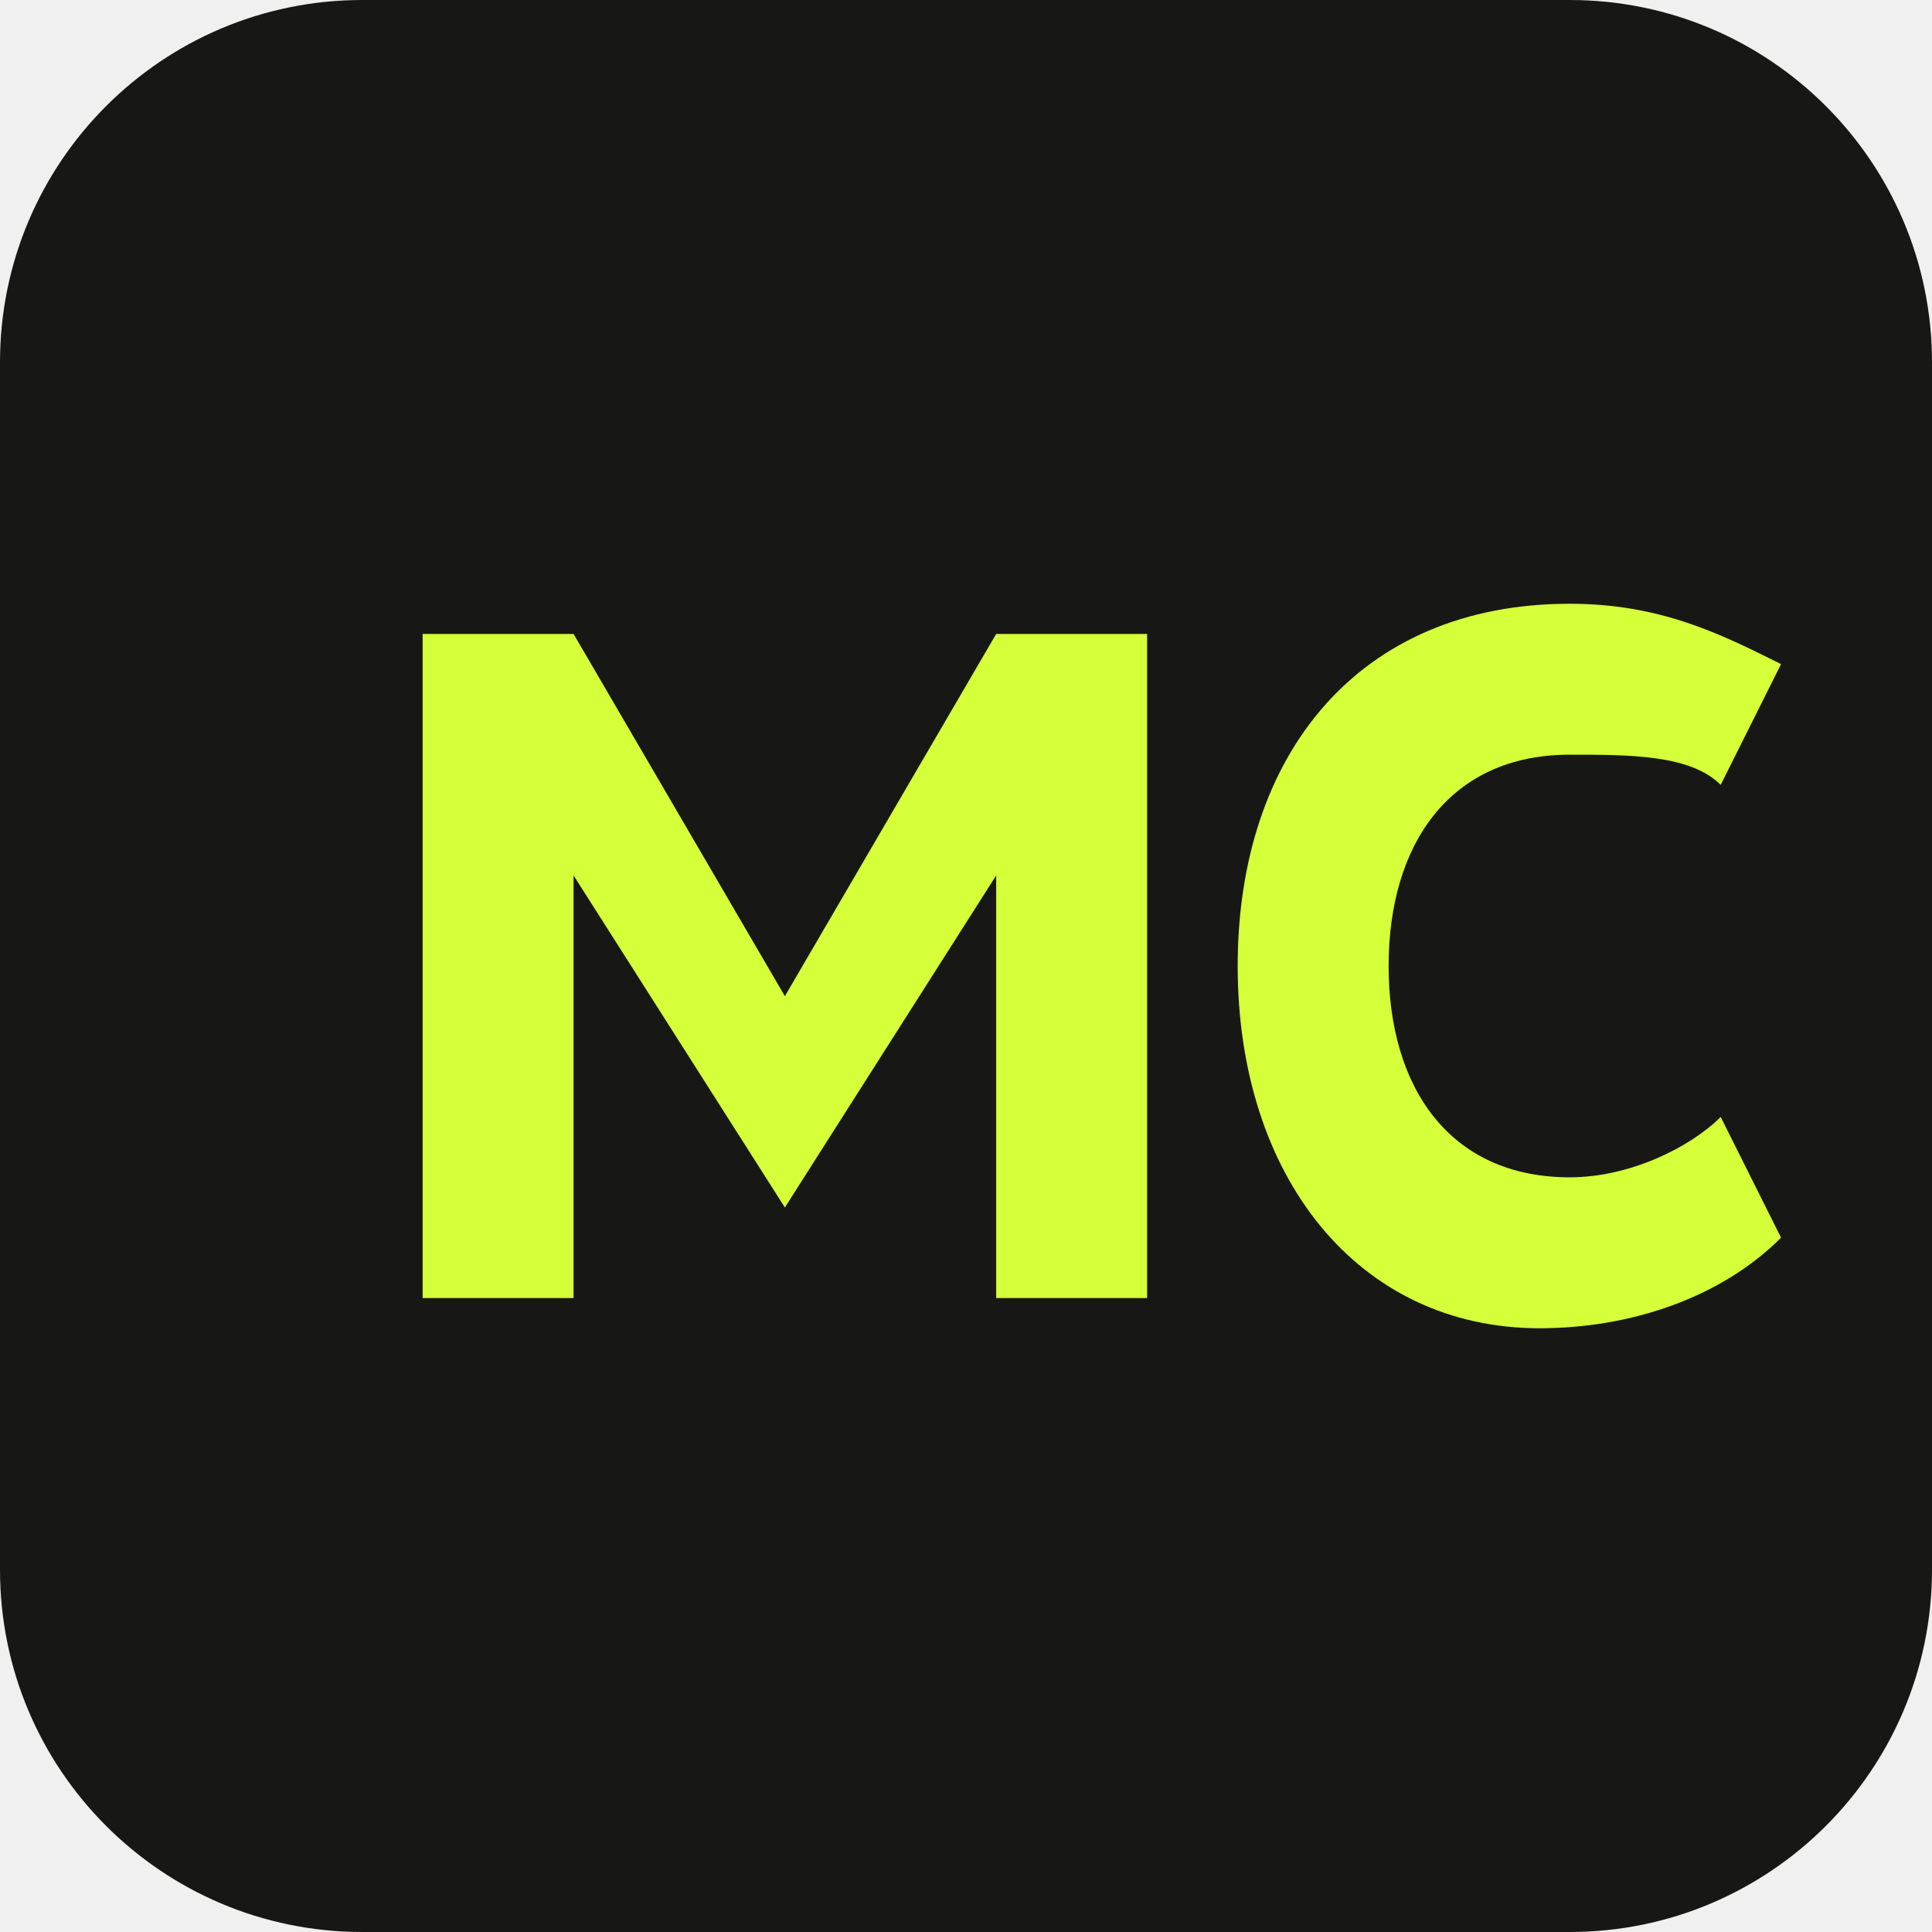
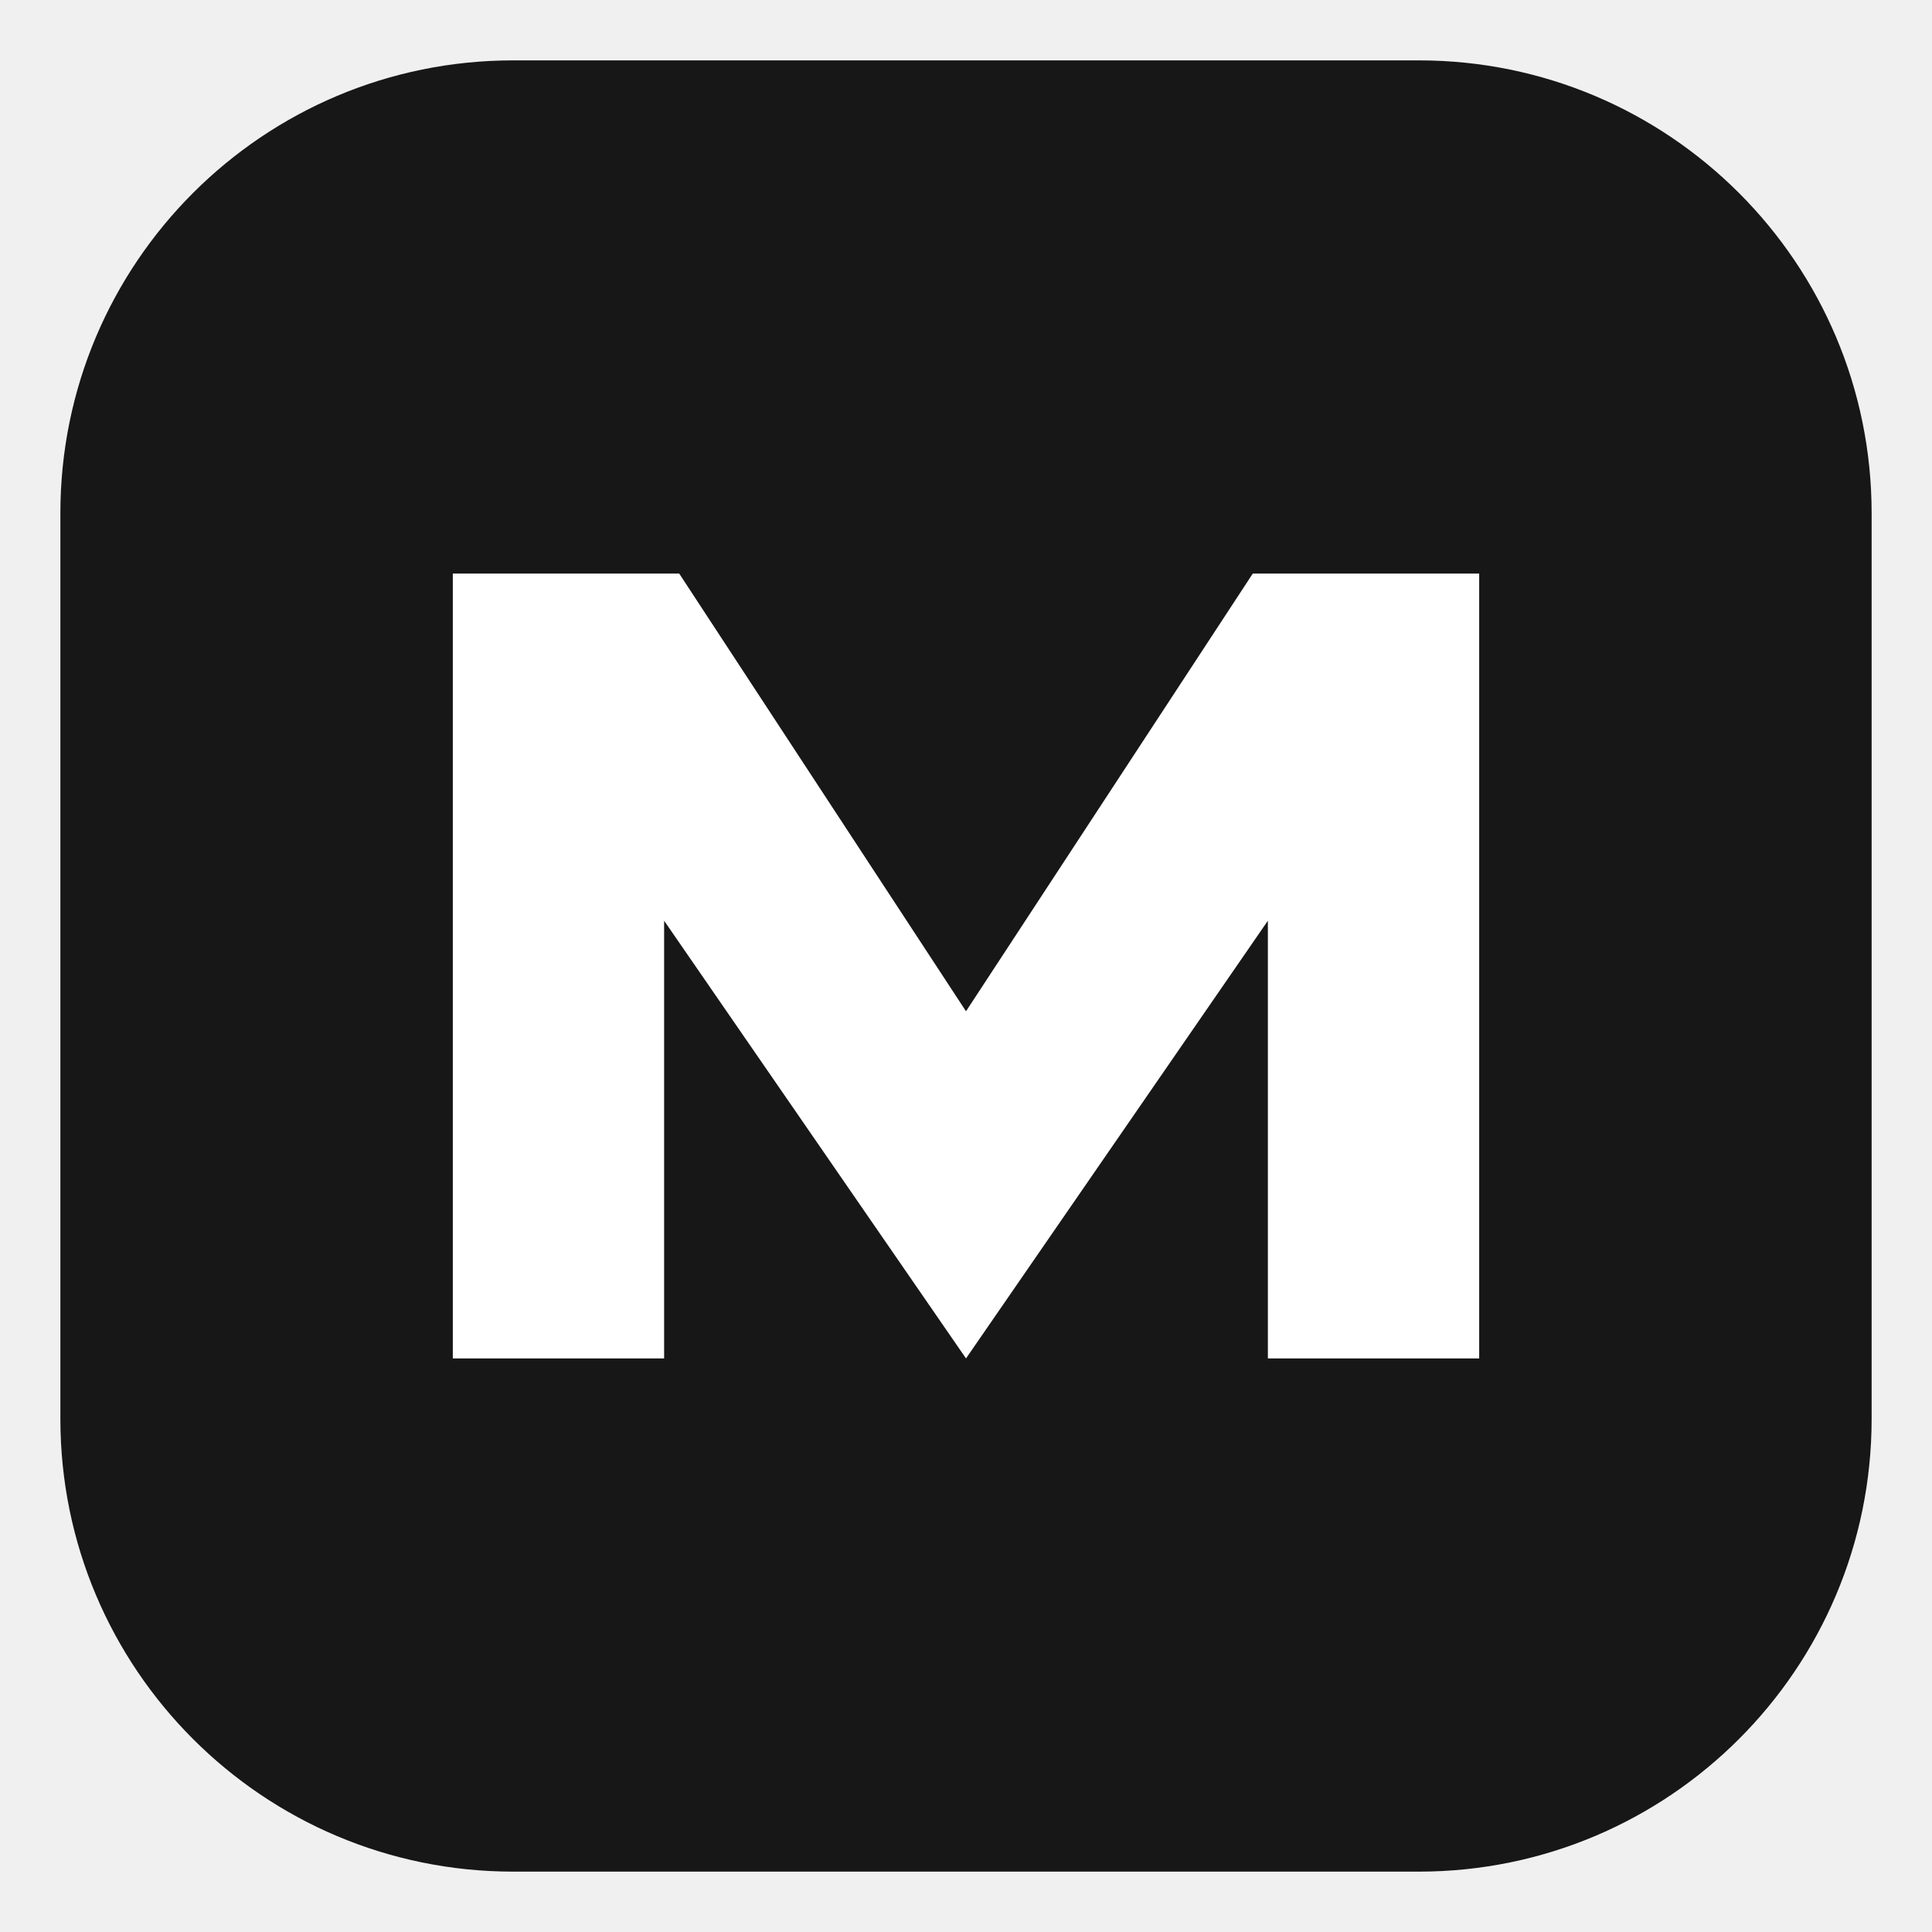
<svg xmlns="http://www.w3.org/2000/svg" viewBox="0 0 64 64">
-   <rect width="64" height="64" rx="12" fill="#171816" />
-   <path d="M14 43V21h5l7 12 7-12h5v22h-5V29l-7 11-7-11v14h-5Zm27-11c0-7 4-12 11-12 3 0 5 1 7 2l-2 4c-1-1-3-1-5-1-4 0-6 3-6 7s2 7 6 7c2 0 4-1 5-2l2 4c-2 2-5 3-8 3-6 0-10-5-10-12Z" fill="#d5ff38" />
+   <rect x="2" y="2" width="60" height="60" rx="15" fill="#171717" />
+   <path d="M15 45V19h7.5L32 33.5 41.5 19H49v26h-7V30.5L32 45 22 30.5V45h-7Z" fill="#fff" />
</svg>
